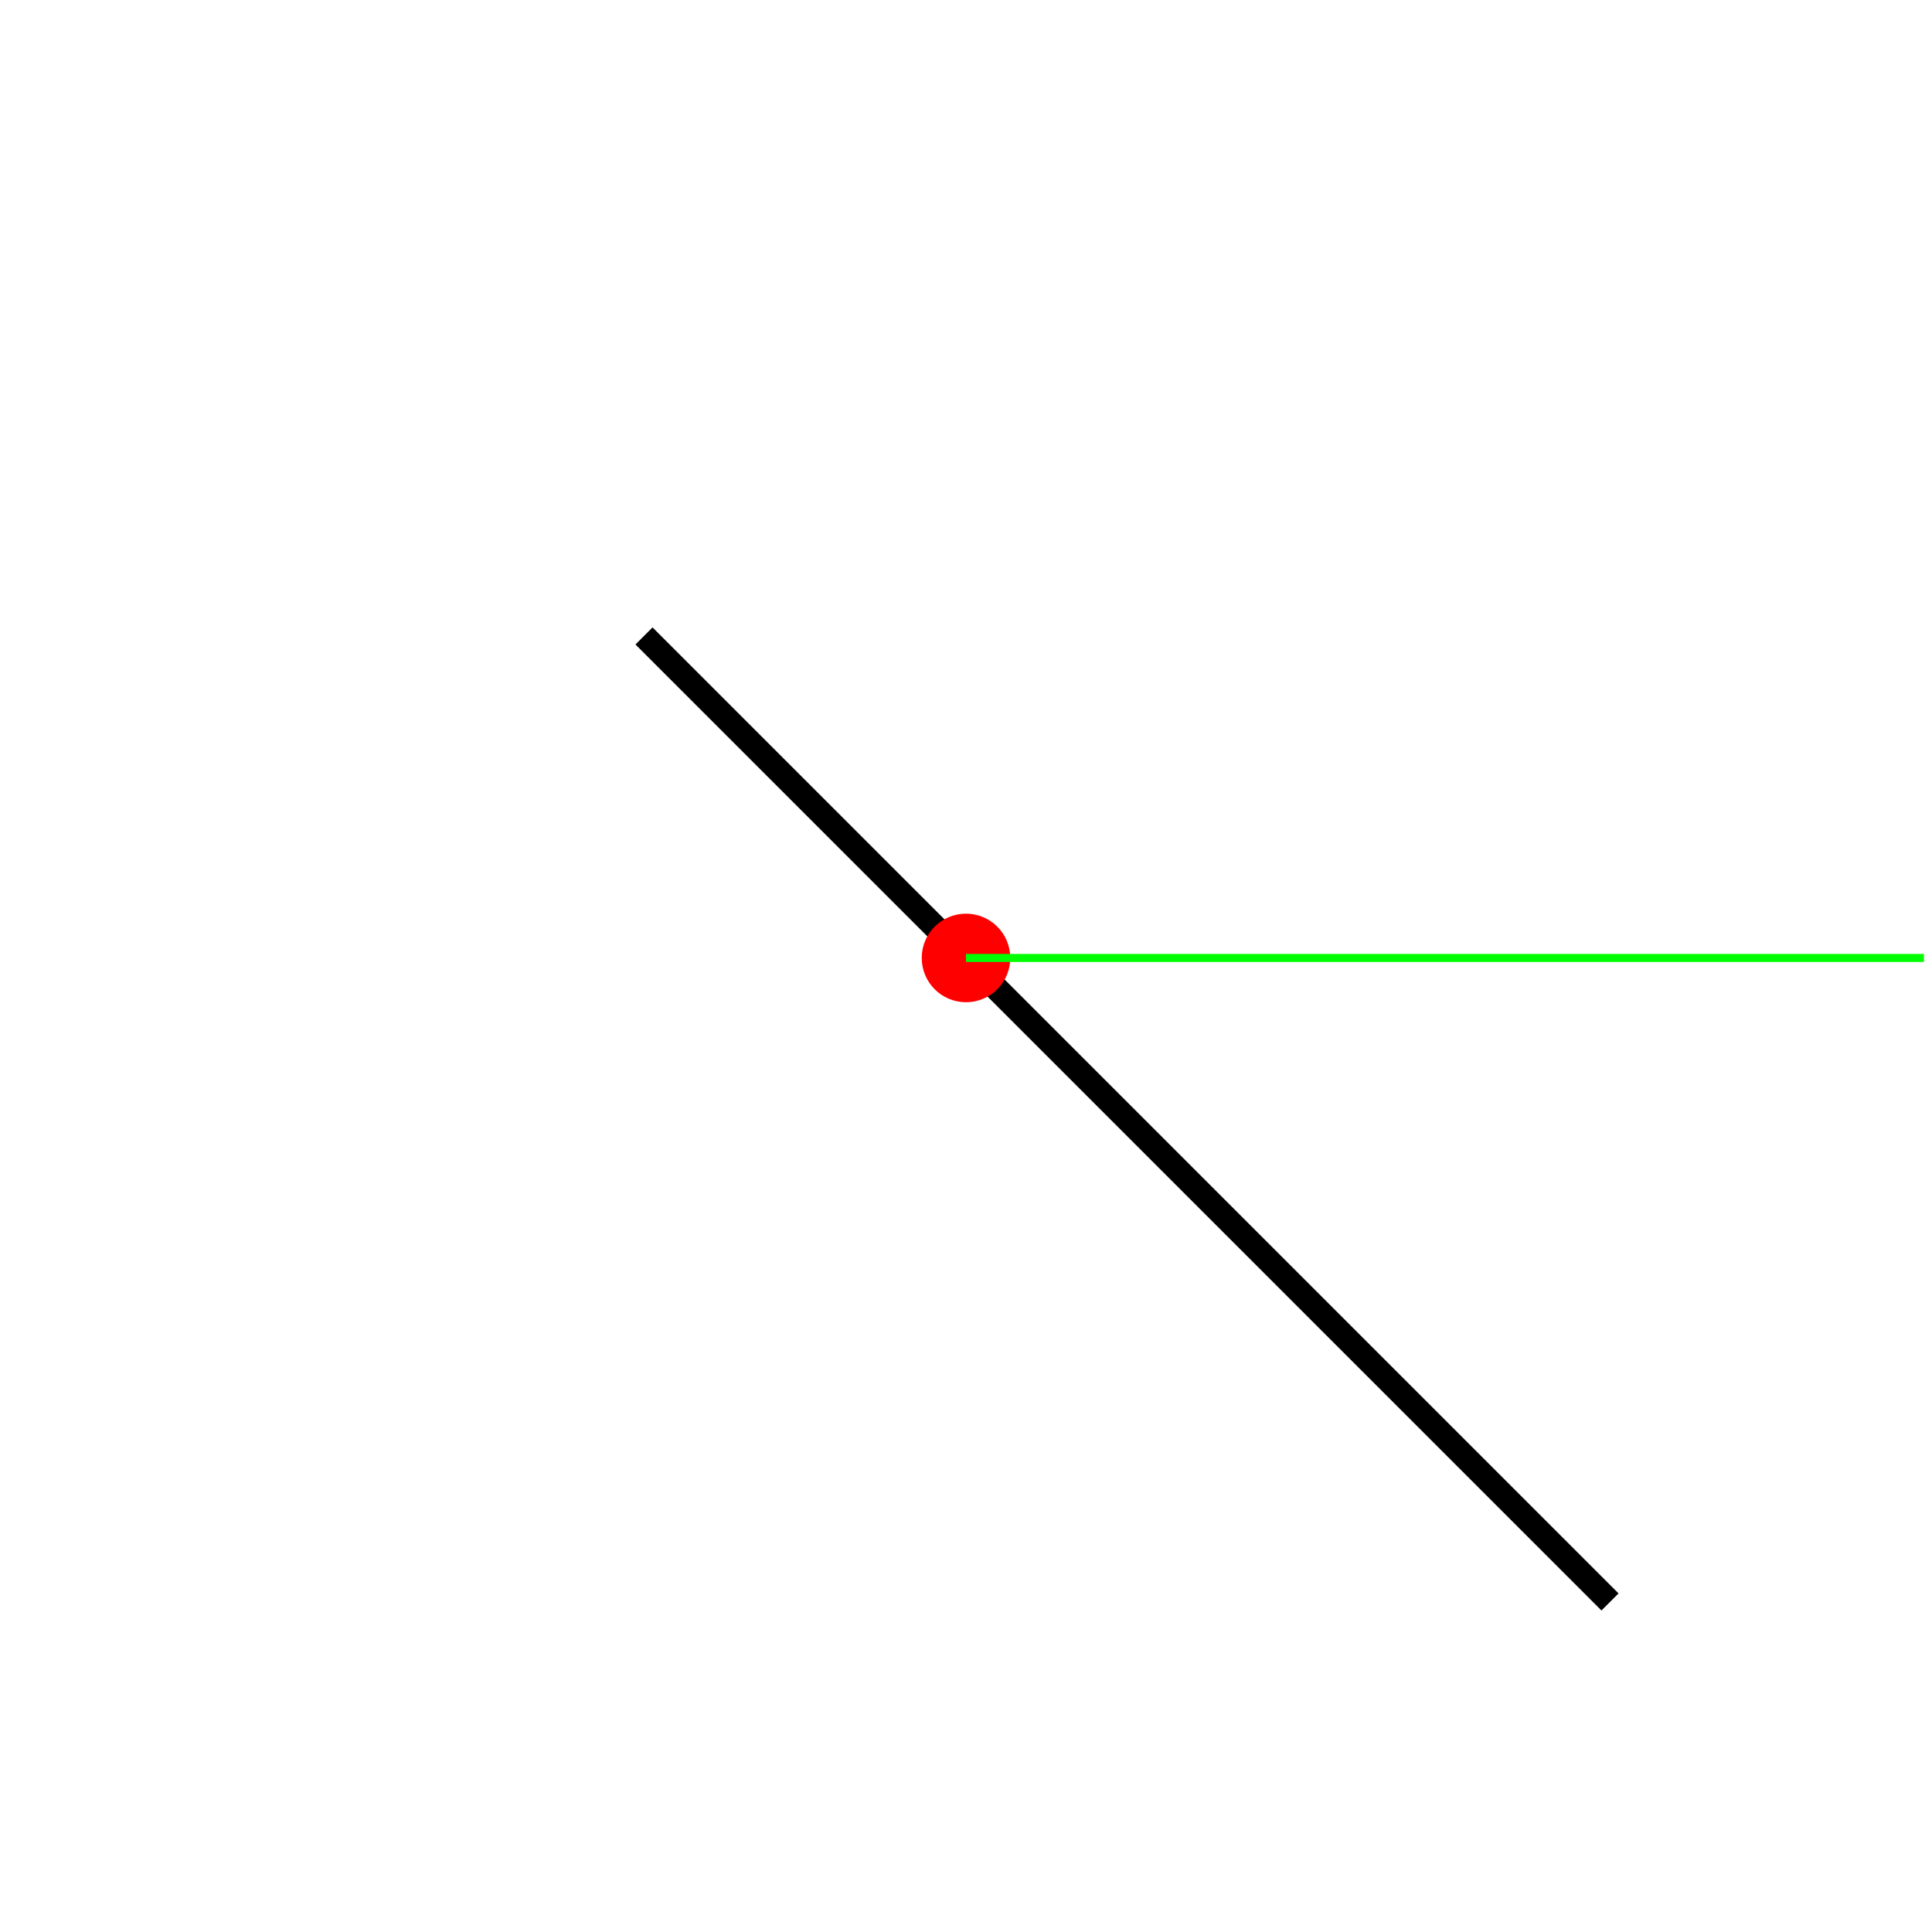
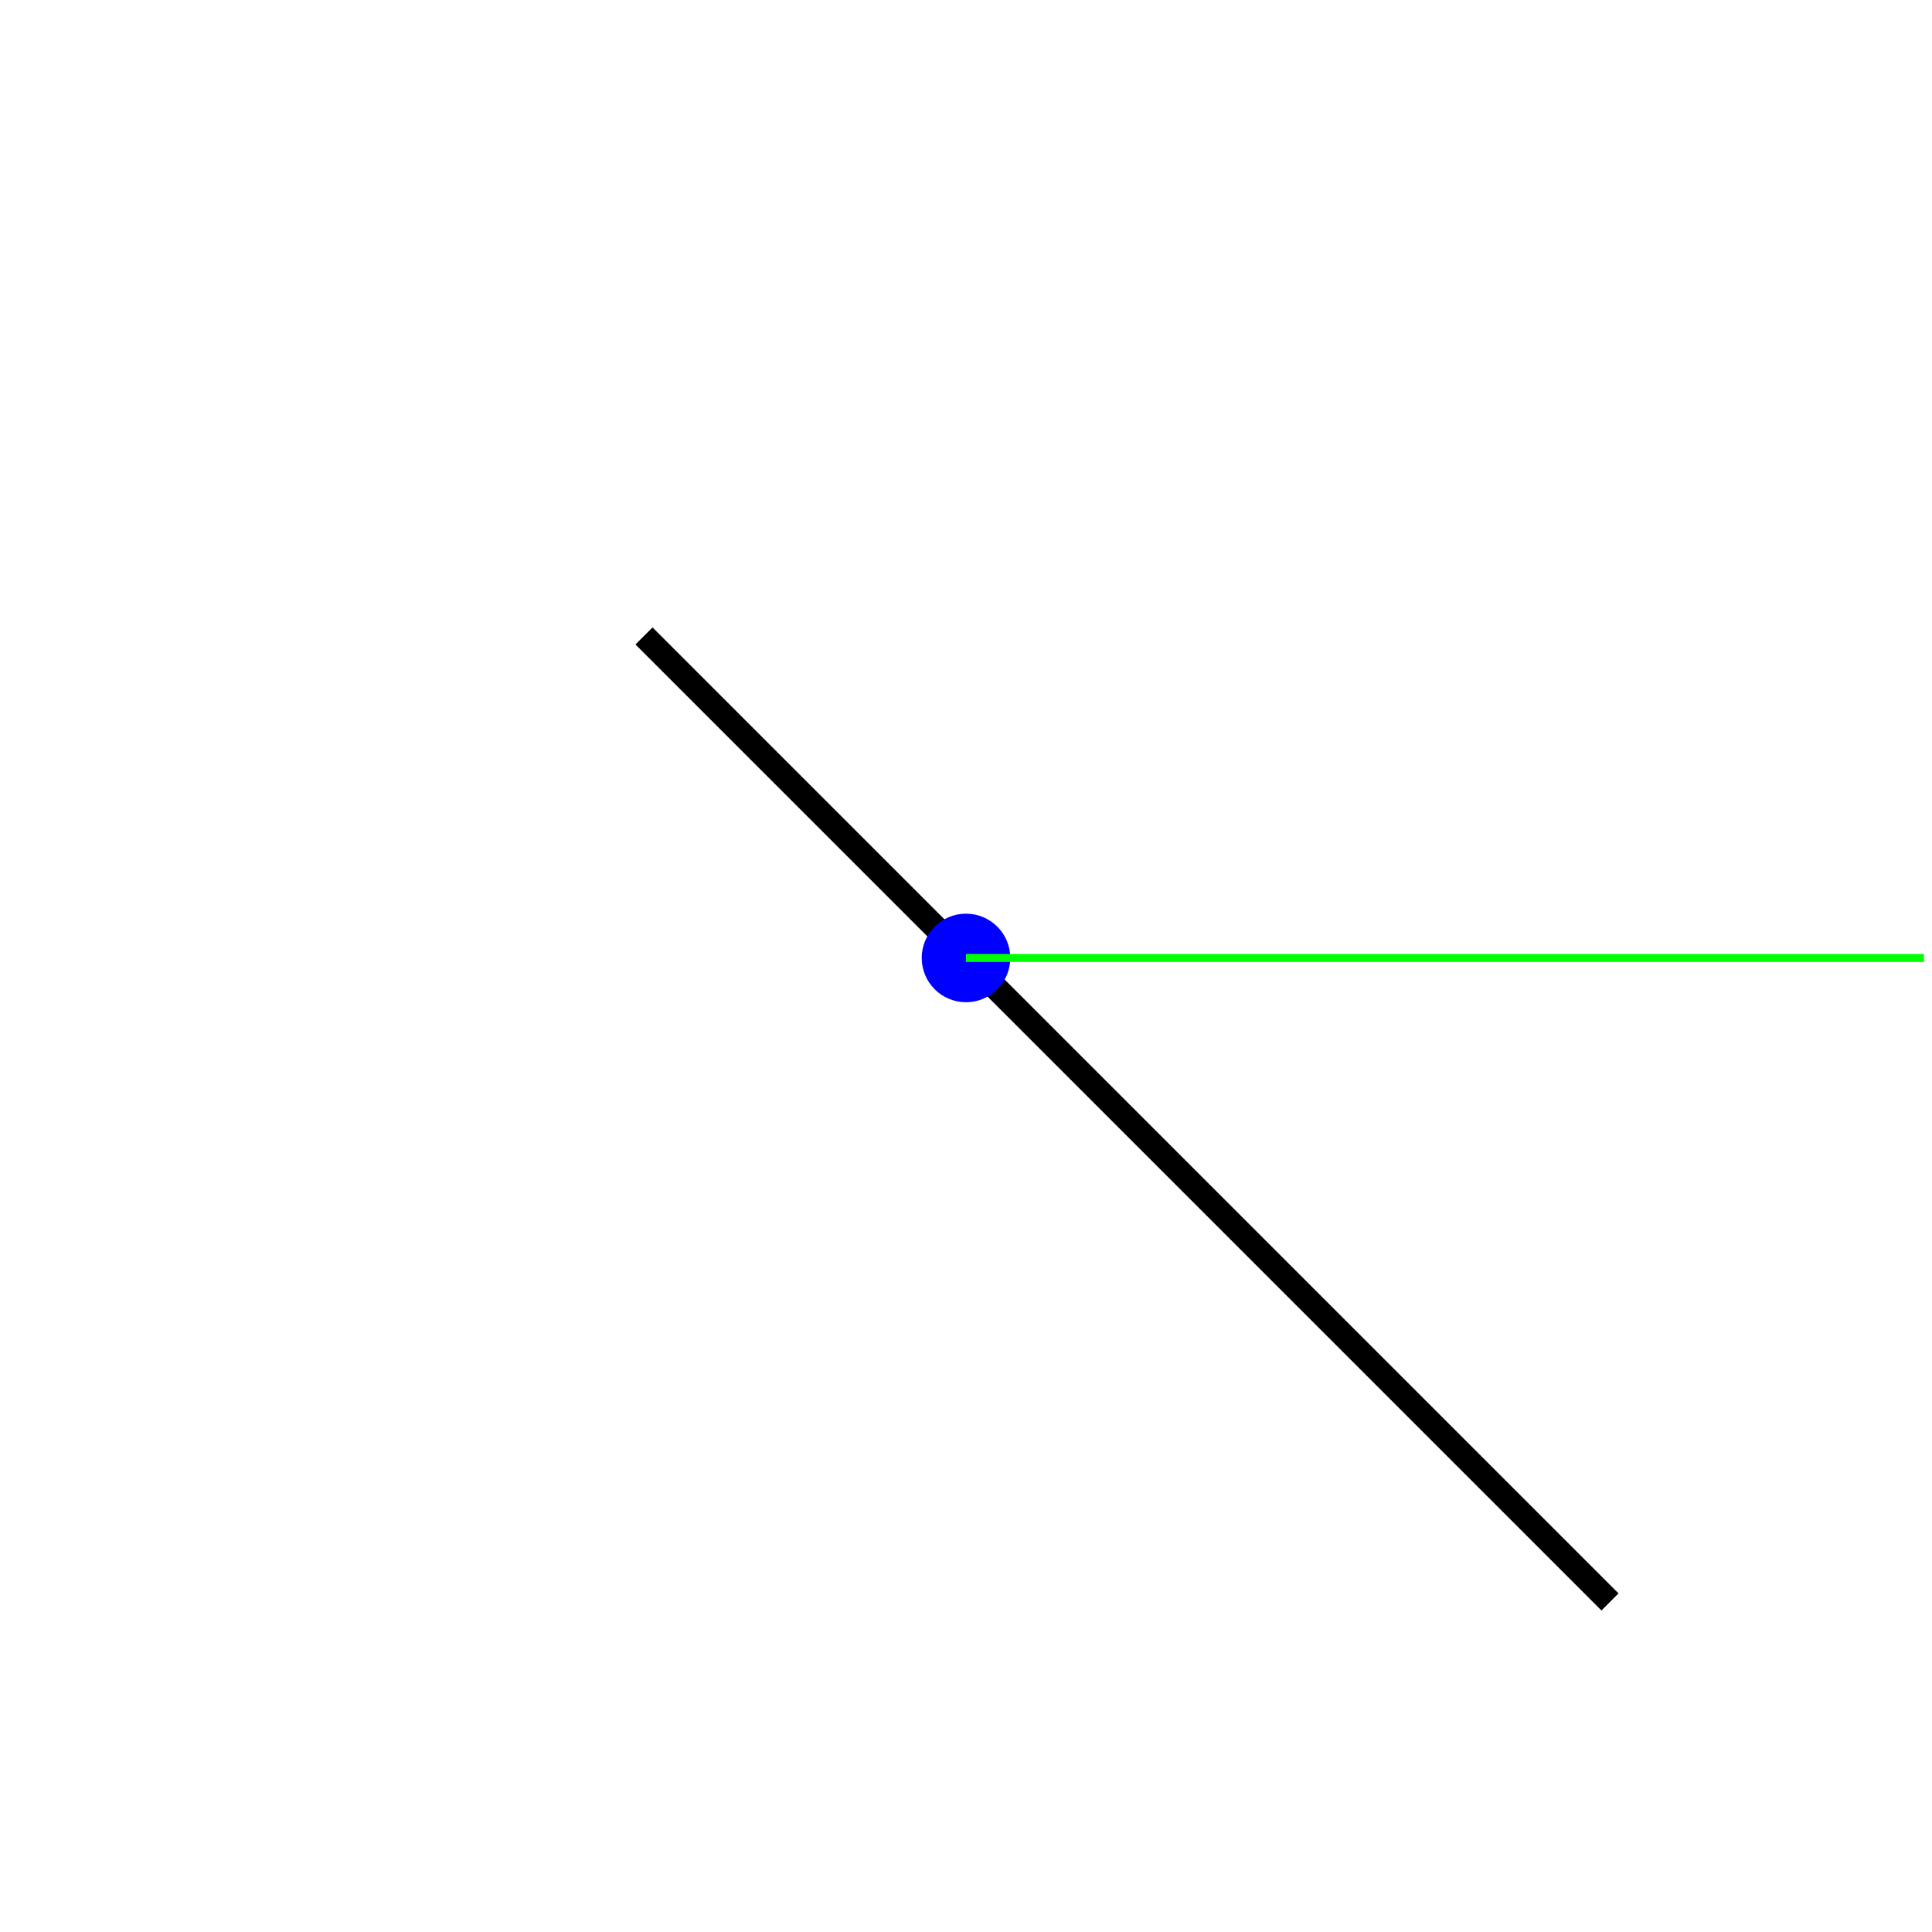
<svg xmlns="http://www.w3.org/2000/svg" version="1.1" width="240" height="240">
  <rect x="0" y="0" width="240" height="240" stroke="#ffffff" fill="#ffffff" />
  <polygon points=" 80,79 200,199 " stroke-width="3" stroke="#000000" fill="none" />
-   <circle cx="120" cy="119" r="5" stroke="#ff0000" fill="#ff0000" />
+   <circle cx="120" cy="119" r="5" stroke="#0000ff" fill="#0000ff" />
  <line x1="120" y1="119" x2="239" y2="119" stroke-width="1" stroke="#00ff00" fill="none" />
</svg>
